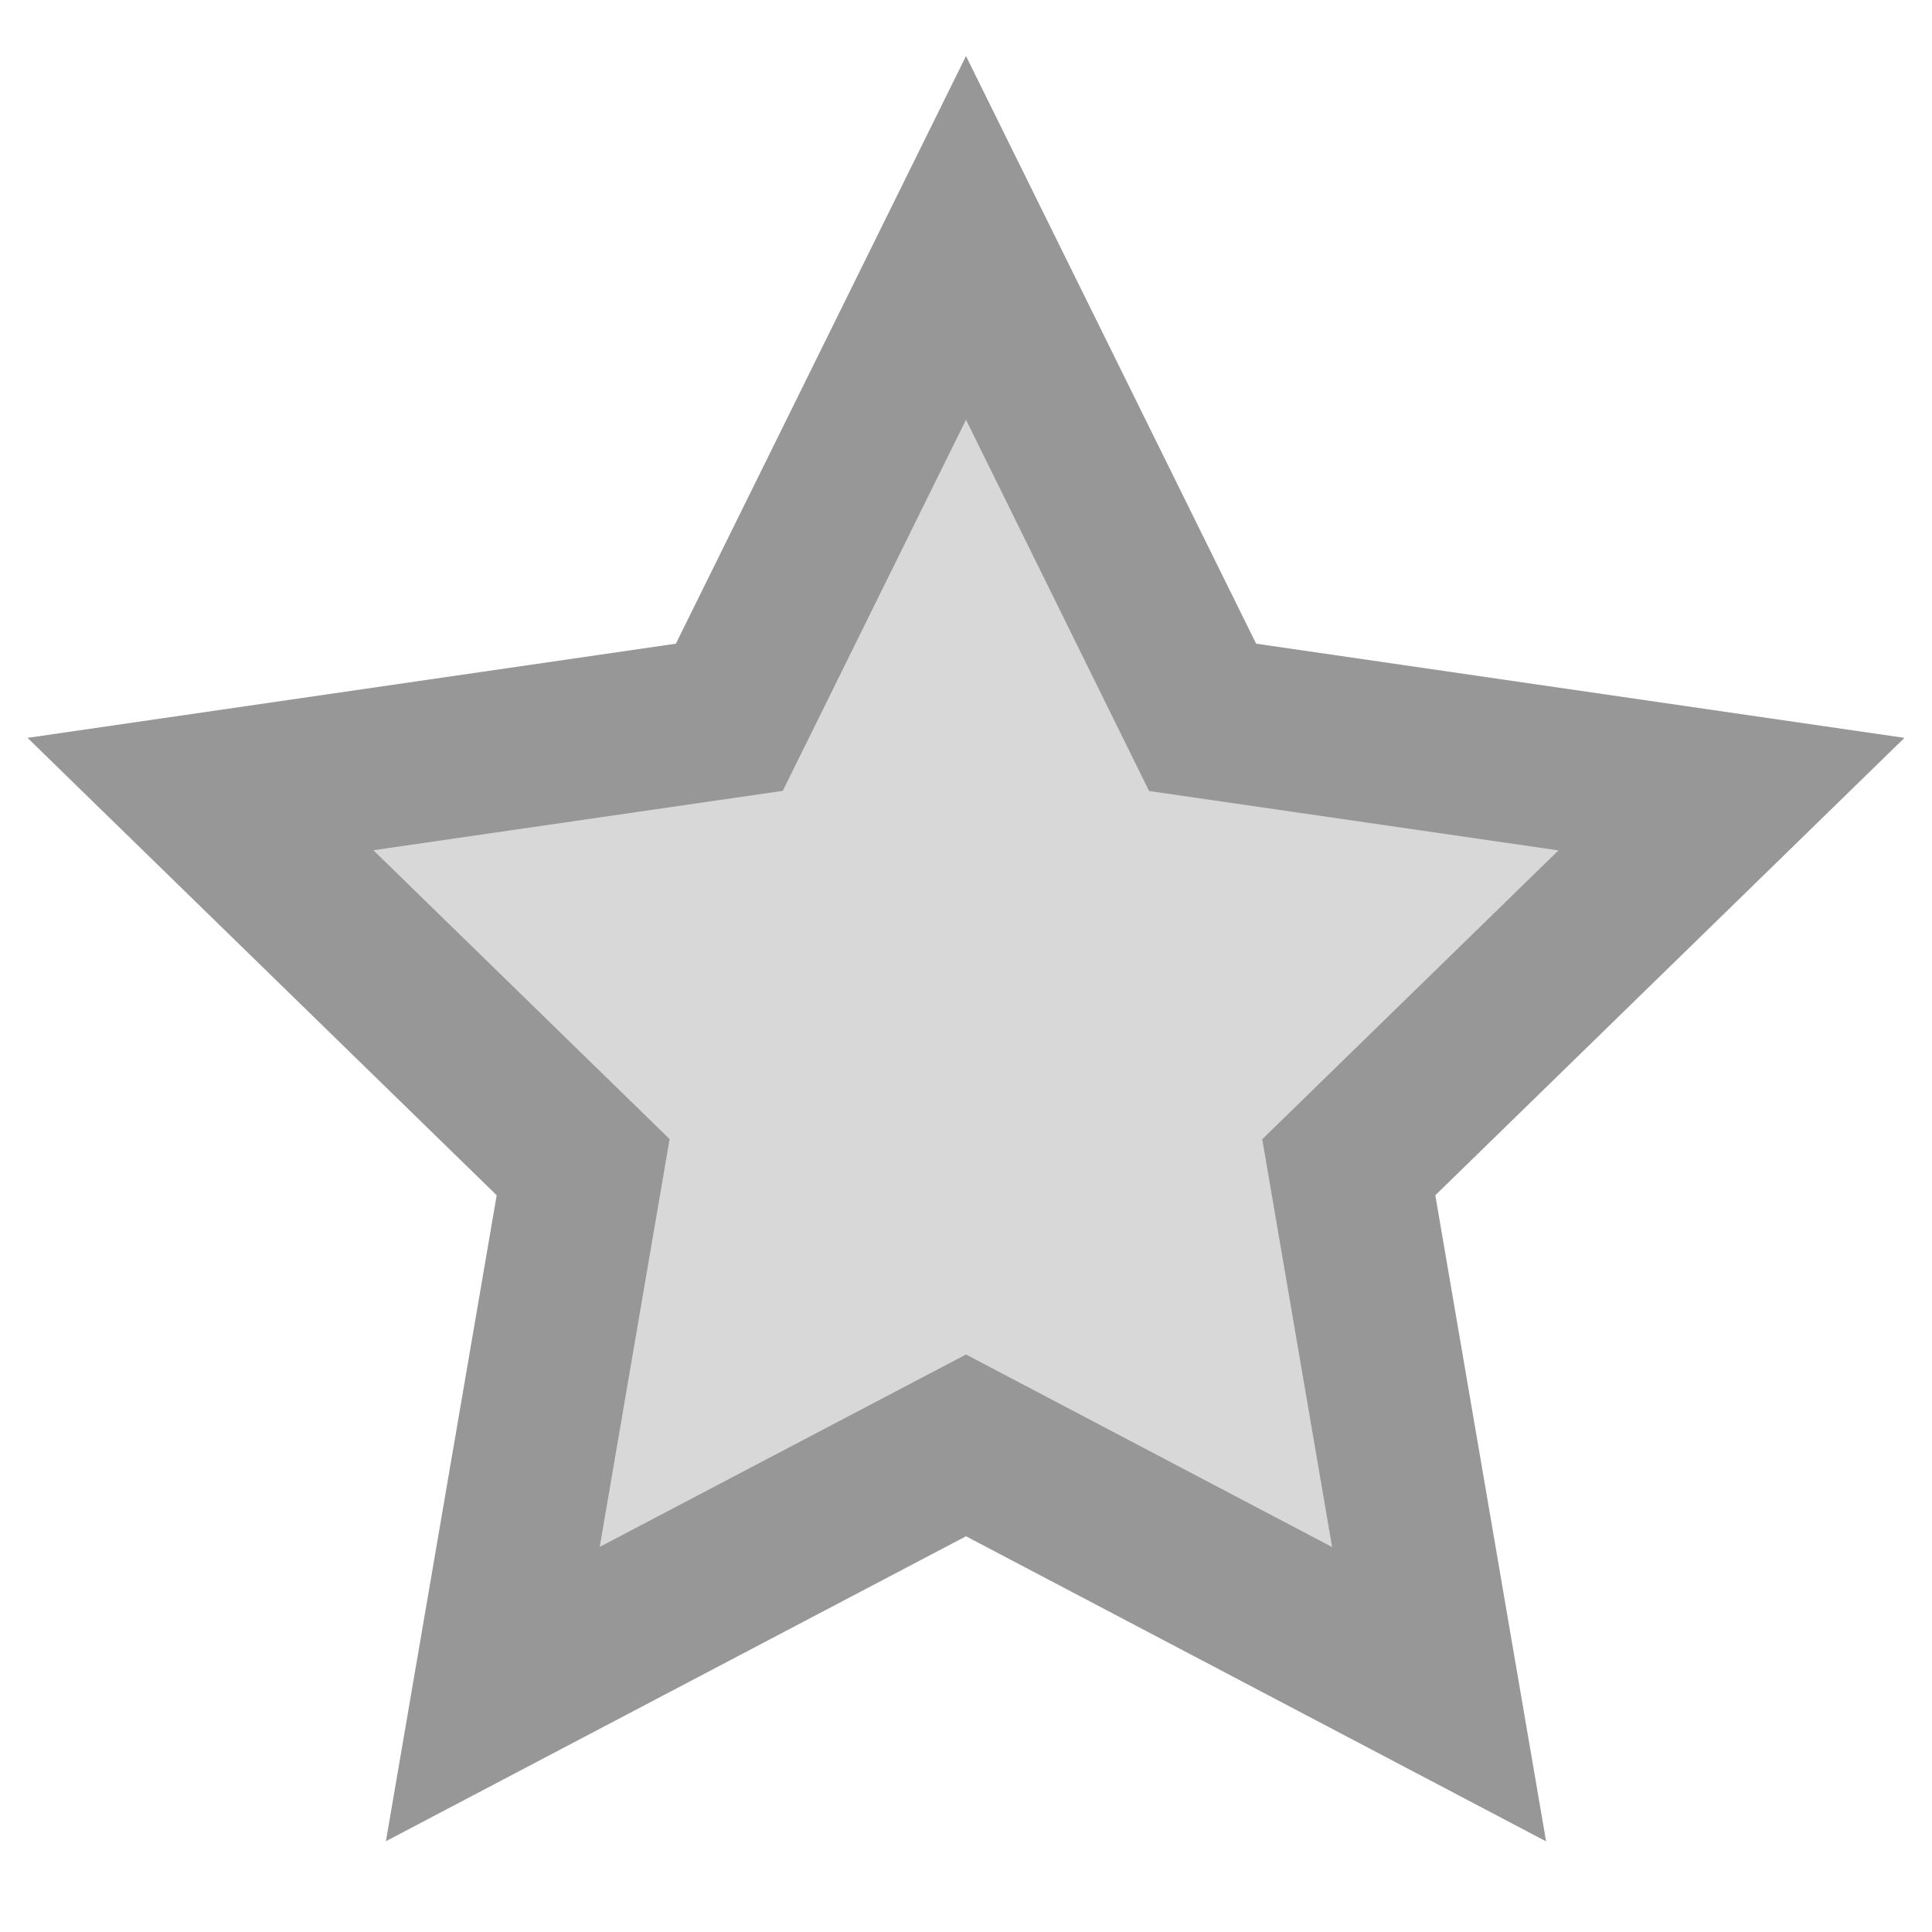
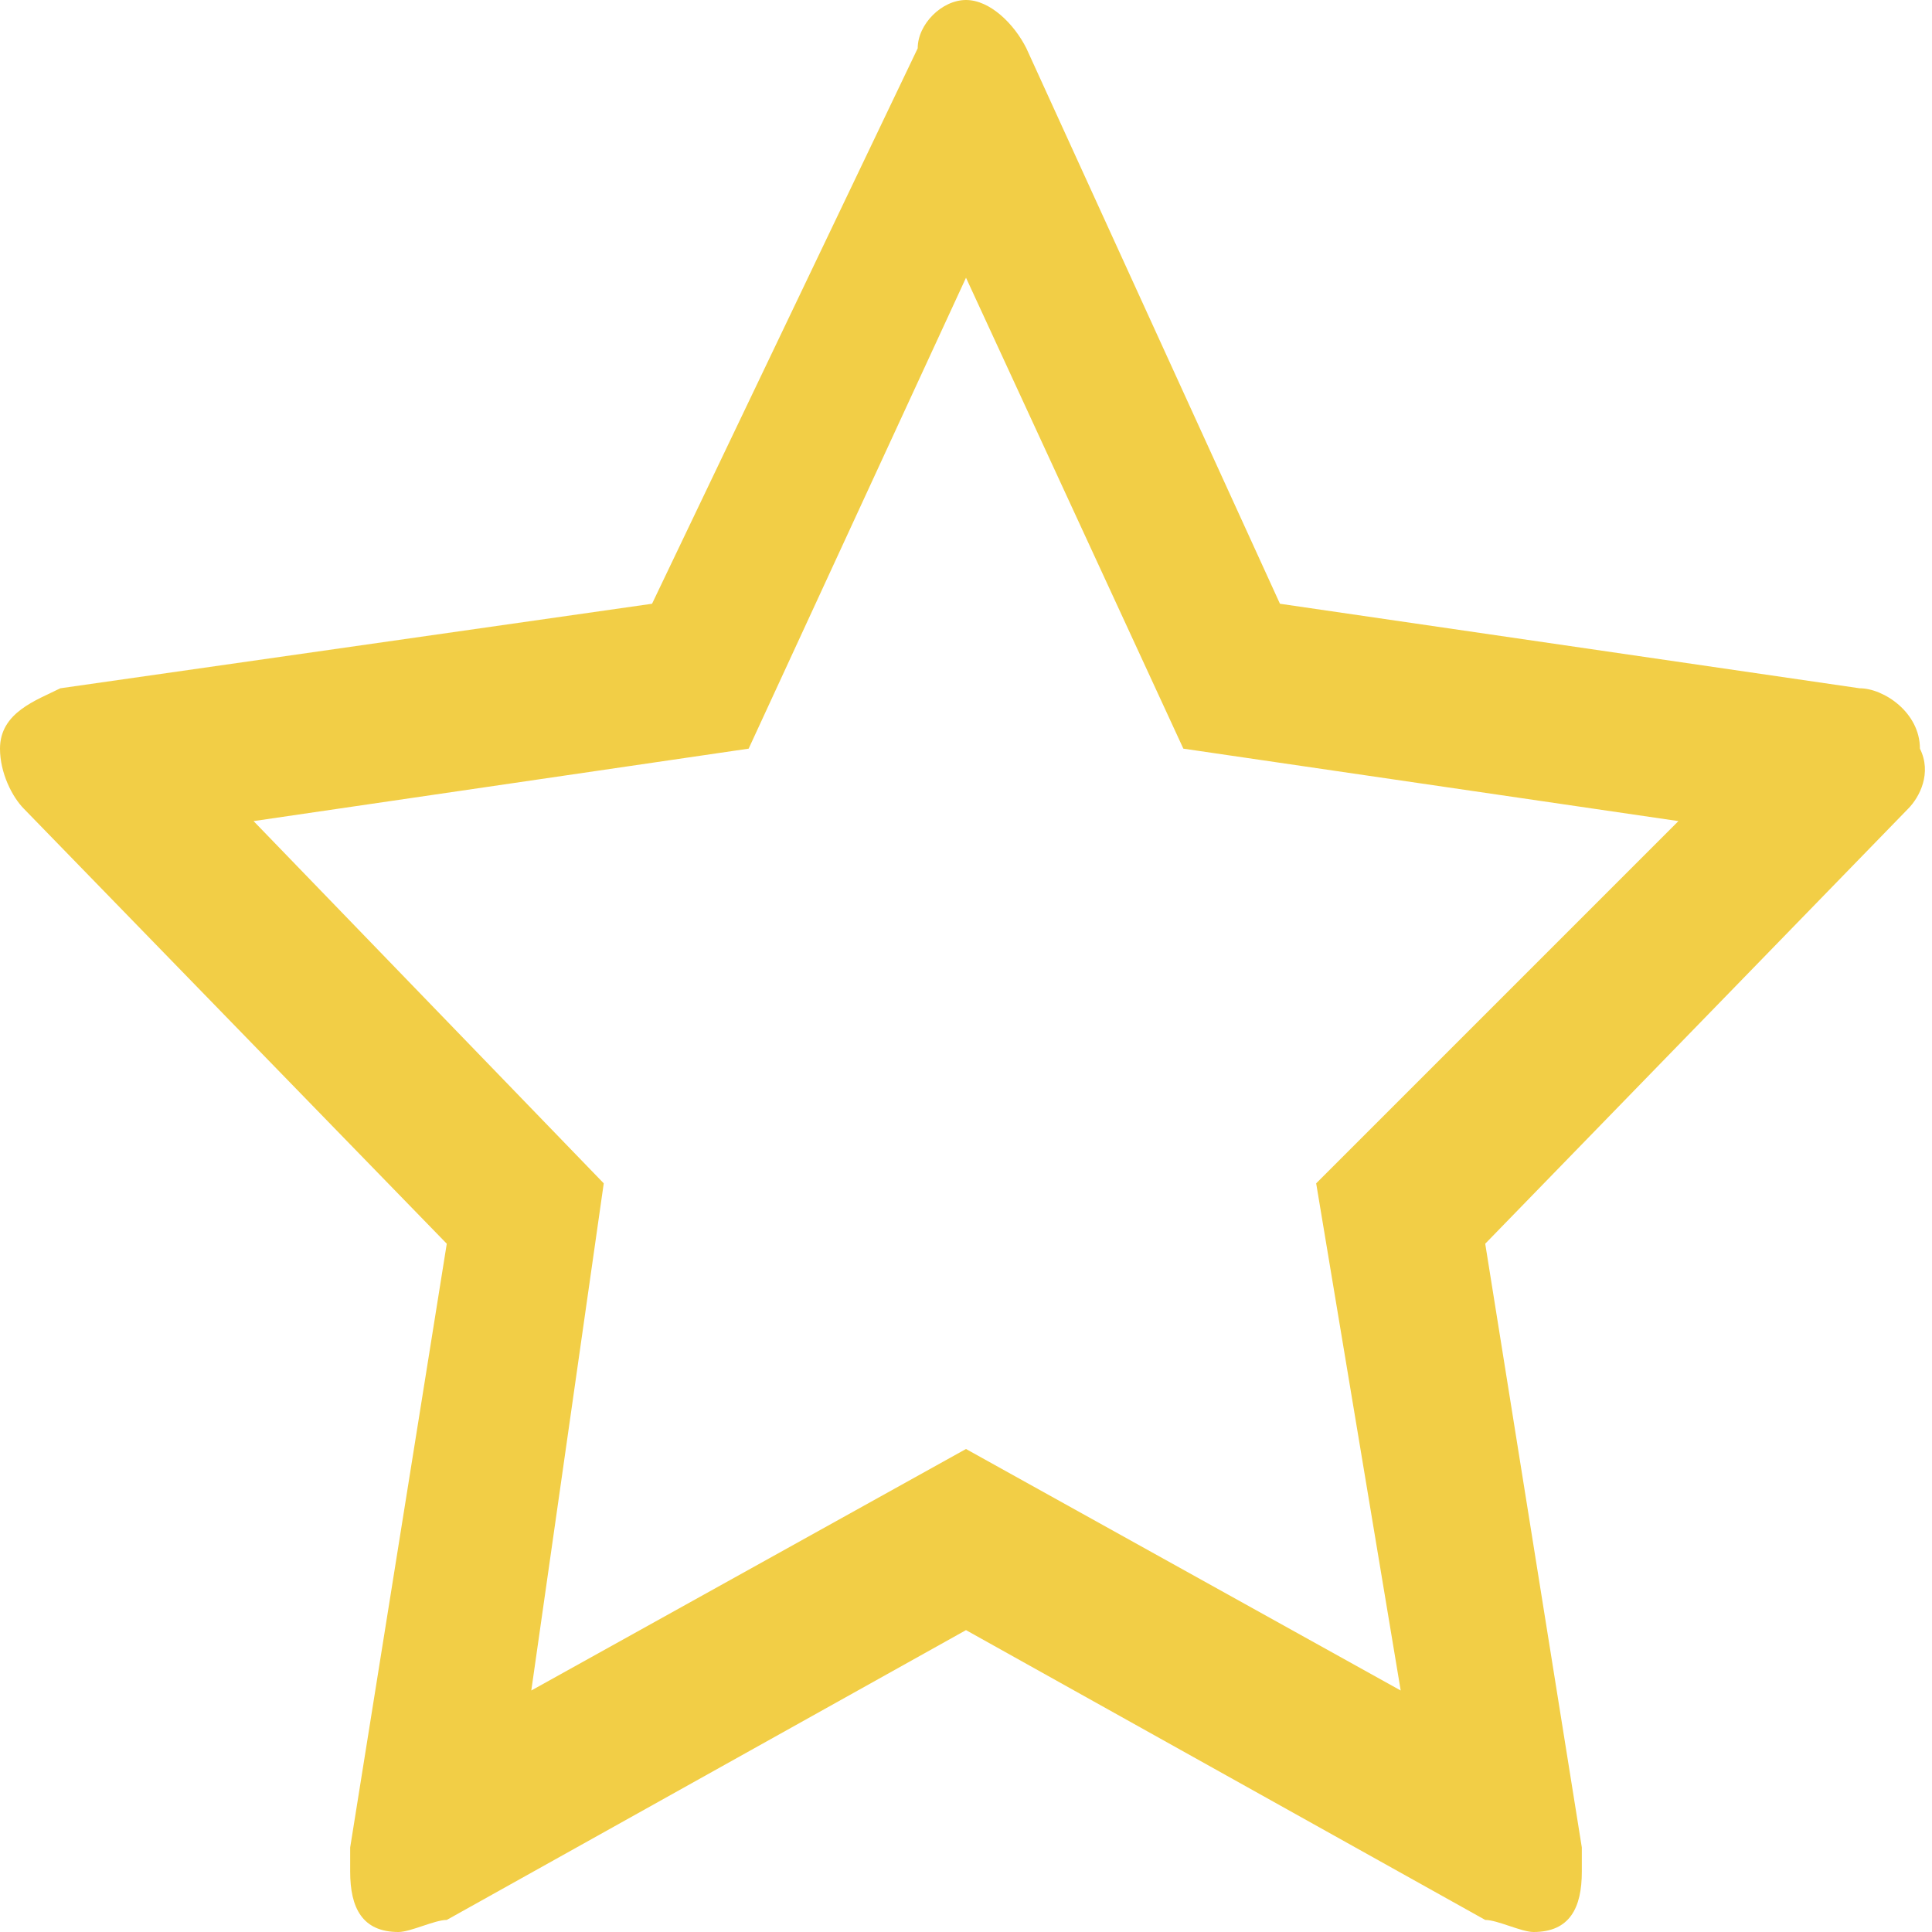
- <svg xmlns="http://www.w3.org/2000/svg" version="1.1" id="图层_1" x="0px" y="0px" viewBox="0 0 12 12" style="enable-background:new 0 0 12 12;" xml:space="preserve">
-   <g id="Star_grey_1_" transform="translate(64, 0)">
-     <g>
-       <polygon style="fill:#D8D8D8;" points="-58,8.977 -60.939,10.523 -60.378,7.25 -62.755,4.932 -59.469,4.455 -58,1.477     -56.531,4.455 -53.245,4.932 -55.622,7.25 -55.061,10.523   " />
-       <path style="fill:#979797;" d="M-54.397,11.437L-58,9.542l-3.603,1.894l0.688-4.012l-2.914-2.841l4.027-0.585L-58,0.348    l1.802,3.65l4.027,0.585l-2.914,2.841L-54.397,11.437z M-58,8.413l2.274,1.196l-0.434-2.533l1.84-1.794l-2.543-0.369L-58,2.607    l-1.138,2.305l-2.543,0.369l1.84,1.794l-0.434,2.533L-58,8.413z" />
-     </g>
-   </g>
+ <svg xmlns="http://www.w3.org/2000/svg" version="1.1" id="Слой_1" x="0px" y="0px" viewBox="0 0 16 16" enable-background="new 0 0 16 16" xml:space="preserve">
+   <path fill="#F2CE46" d="M15.8,6.7l-3.5,3.6l0.8,5c0,0.1,0,0.1,0,0.2c0,0.3-0.1,0.5-0.4,0.5c-0.1,0-0.3-0.1-0.4-0.1L8,13.5l-4.3,2.4  C3.6,15.9,3.4,16,3.3,16c-0.3,0-0.4-0.2-0.4-0.5c0-0.1,0-0.1,0-0.2l0.8-5L0.2,6.7C0.1,6.6,0,6.4,0,6.2c0-0.3,0.3-0.4,0.5-0.5L5.4,5  l2.2-4.6C7.6,0.2,7.8,0,8,0c0.2,0,0.4,0.2,0.5,0.4L10.6,5l4.8,0.7c0.2,0,0.5,0.2,0.5,0.5C16,6.4,15.9,6.6,15.8,6.7z M13.9,6.8  L9.8,6.2L8,2.3L6.2,6.2L2.1,6.8l2.9,3L4.4,14L8,12l3.6,2l-0.7-4.2L13.9,6.8z" />
</svg>
